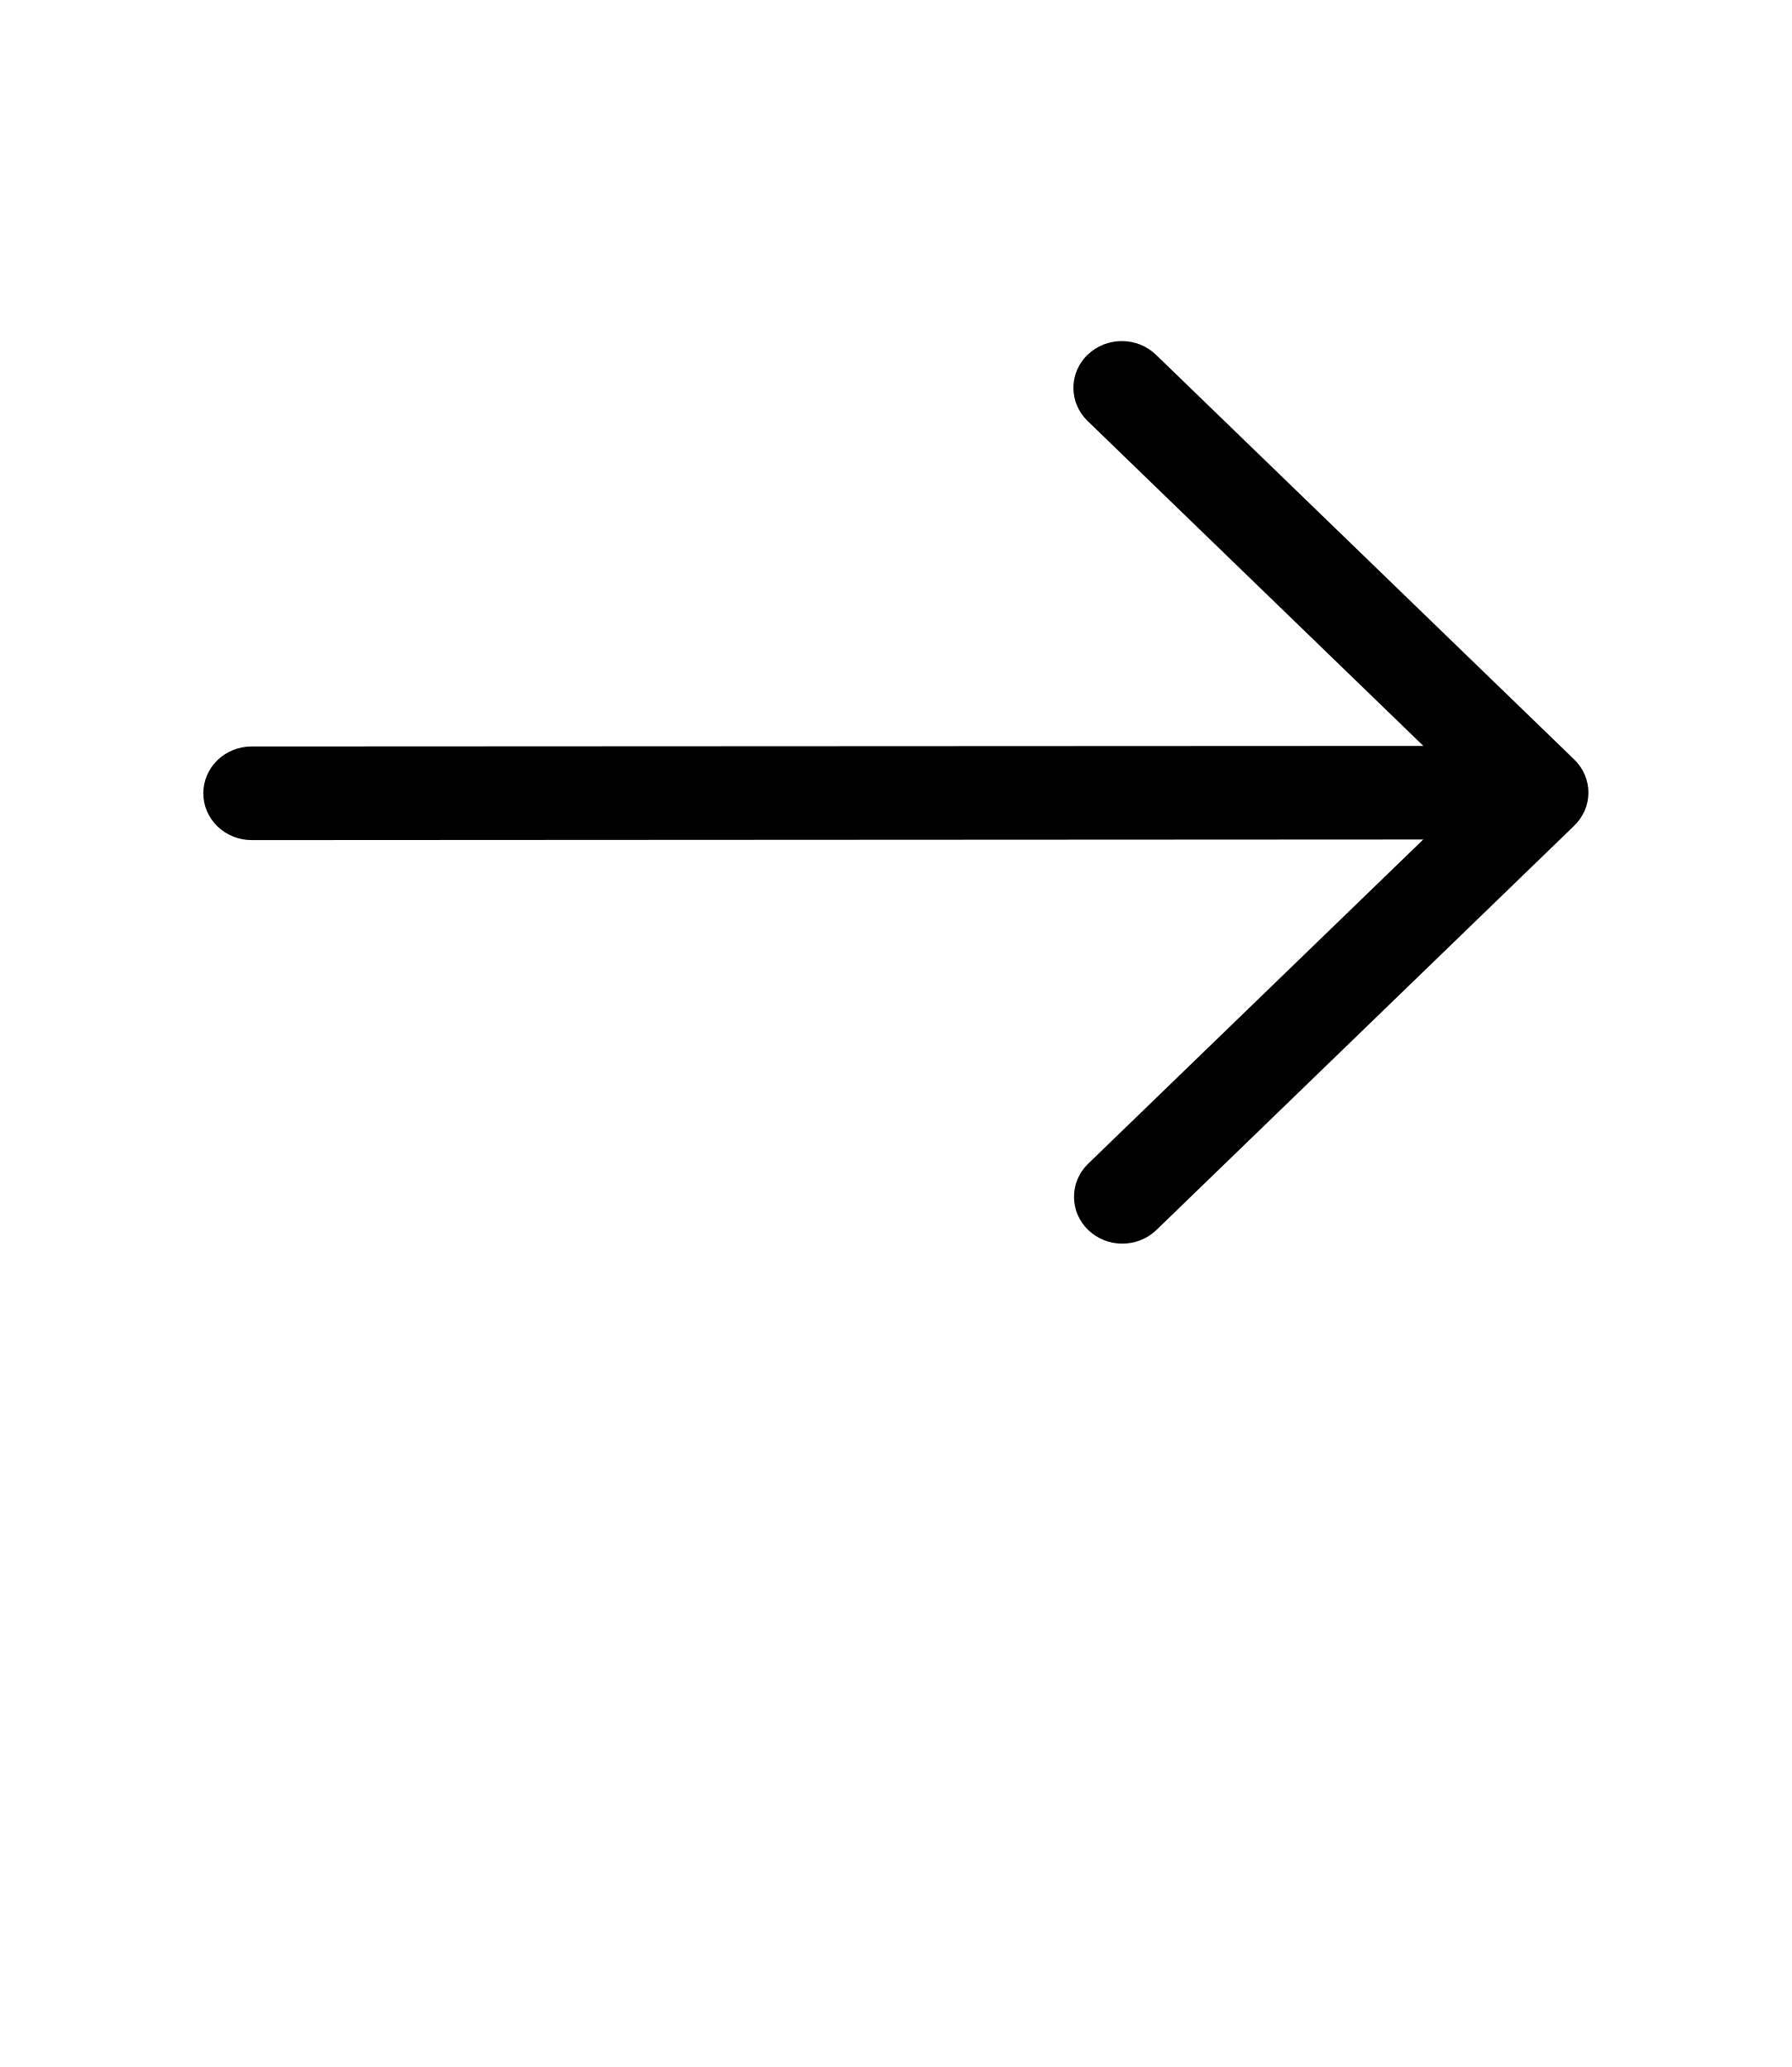
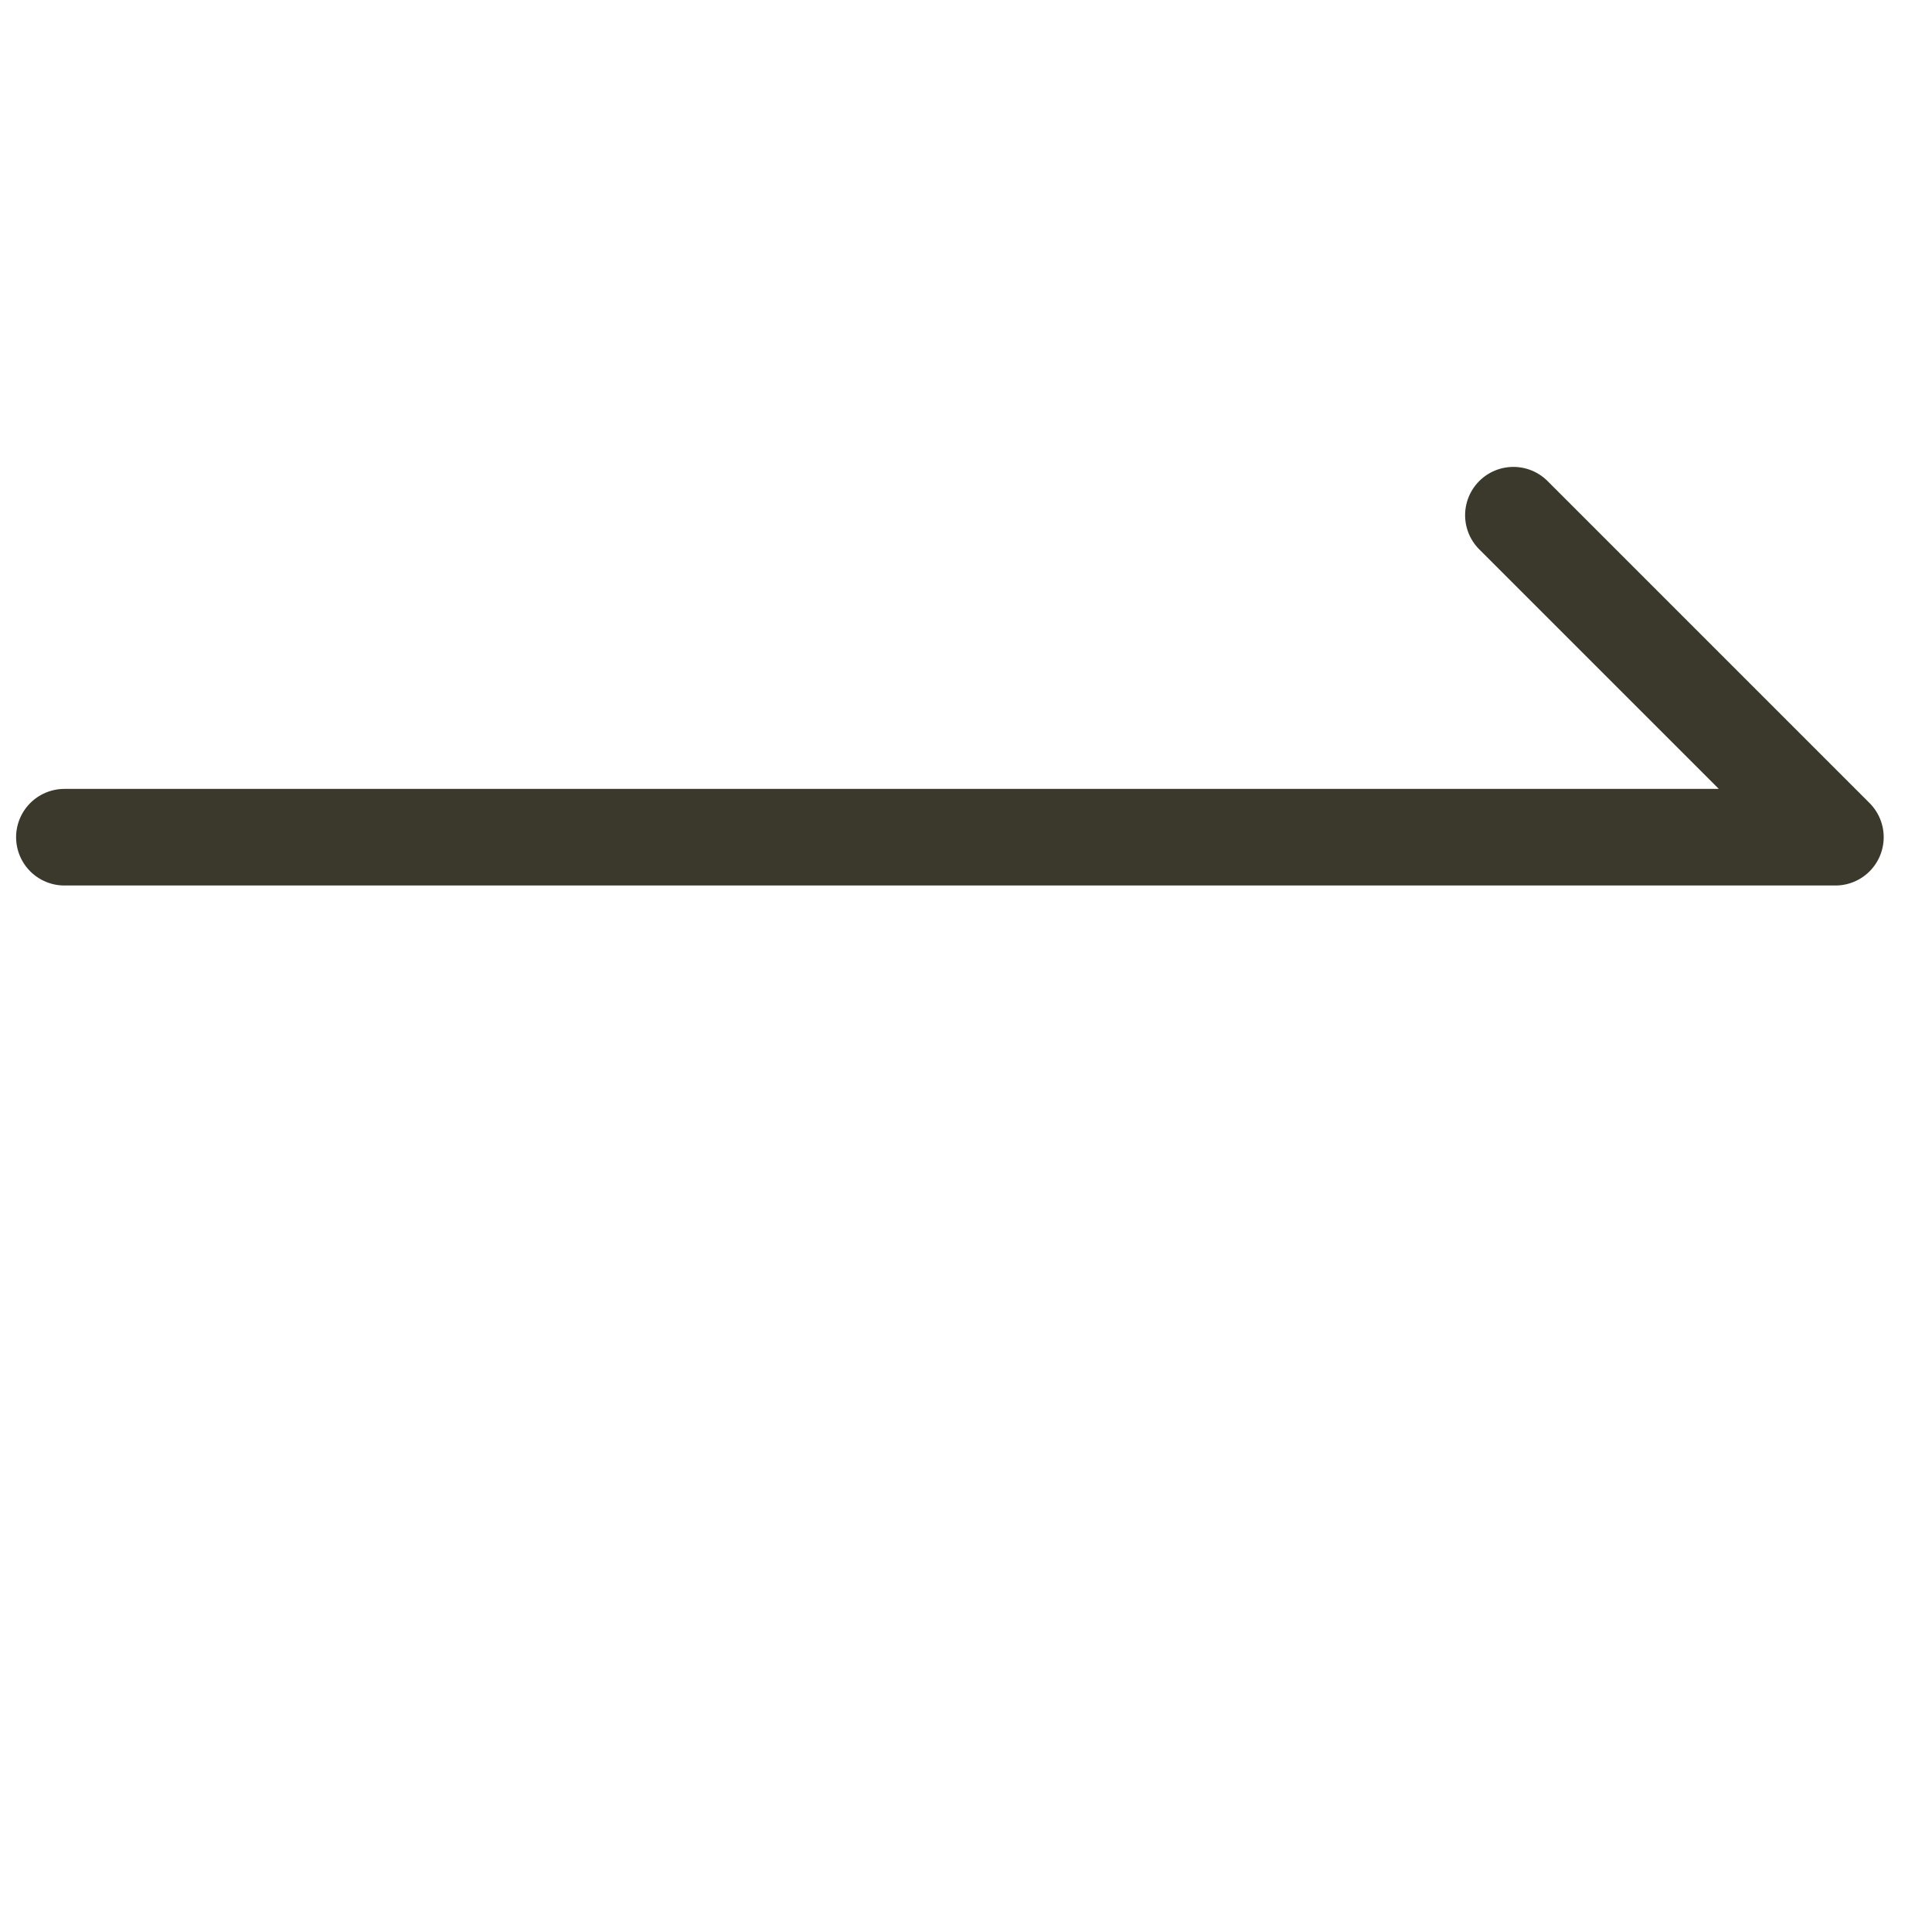
- <svg xmlns="http://www.w3.org/2000/svg" width="26" height="30" viewBox="0 0 26 30" fill="none">
-   <path fill-rule="evenodd" clip-rule="evenodd" d="M15.819 5.184C15.941 5.066 16.106 5 16.279 5C16.451 5 16.617 5.066 16.739 5.184L22.809 11.059C22.931 11.177 23 11.337 23 11.504C23 11.67 22.931 11.83 22.809 11.948L16.739 17.823C16.616 17.938 16.452 18.001 16.281 18C16.11 17.999 15.947 17.933 15.826 17.816C15.705 17.699 15.636 17.541 15.635 17.376C15.633 17.211 15.699 17.052 15.818 16.933L20.777 12.134L3.652 12.143C3.48 12.143 3.314 12.077 3.191 11.959C3.069 11.841 3 11.681 3 11.514C3 11.348 3.068 11.187 3.19 11.069C3.312 10.951 3.478 10.884 3.651 10.884L20.778 10.876L15.817 6.074C15.695 5.956 15.626 5.796 15.626 5.629C15.626 5.462 15.695 5.302 15.817 5.184" fill="black" />
-   <path d="M15.819 5.184C15.941 5.066 16.106 5 16.279 5C16.451 5 16.617 5.066 16.739 5.184L22.809 11.059C22.931 11.177 23 11.337 23 11.504C23 11.67 22.931 11.83 22.809 11.948L16.739 17.823C16.616 17.938 16.452 18.001 16.281 18C16.11 17.999 15.947 17.933 15.826 17.816C15.705 17.699 15.636 17.541 15.635 17.376C15.633 17.211 15.699 17.052 15.818 16.933L20.777 12.134L3.652 12.143C3.48 12.143 3.314 12.077 3.191 11.959C3.069 11.841 3 11.681 3 11.514C3 11.348 3.068 11.187 3.19 11.069C3.312 10.951 3.478 10.884 3.651 10.884L20.778 10.876L15.817 6.074C15.695 5.956 15.626 5.796 15.626 5.629C15.626 5.462 15.695 5.302 15.817 5.184" stroke="black" stroke-width="0.1" />
+ <svg xmlns="http://www.w3.org/2000/svg" width="30" height="30" viewBox="0 0 30 30" fill="none">
+   <path d="M1 13H28.5L23.5 8" stroke="#3B392C" stroke-width="1.5" stroke-linecap="round" stroke-linejoin="round" />
</svg>
